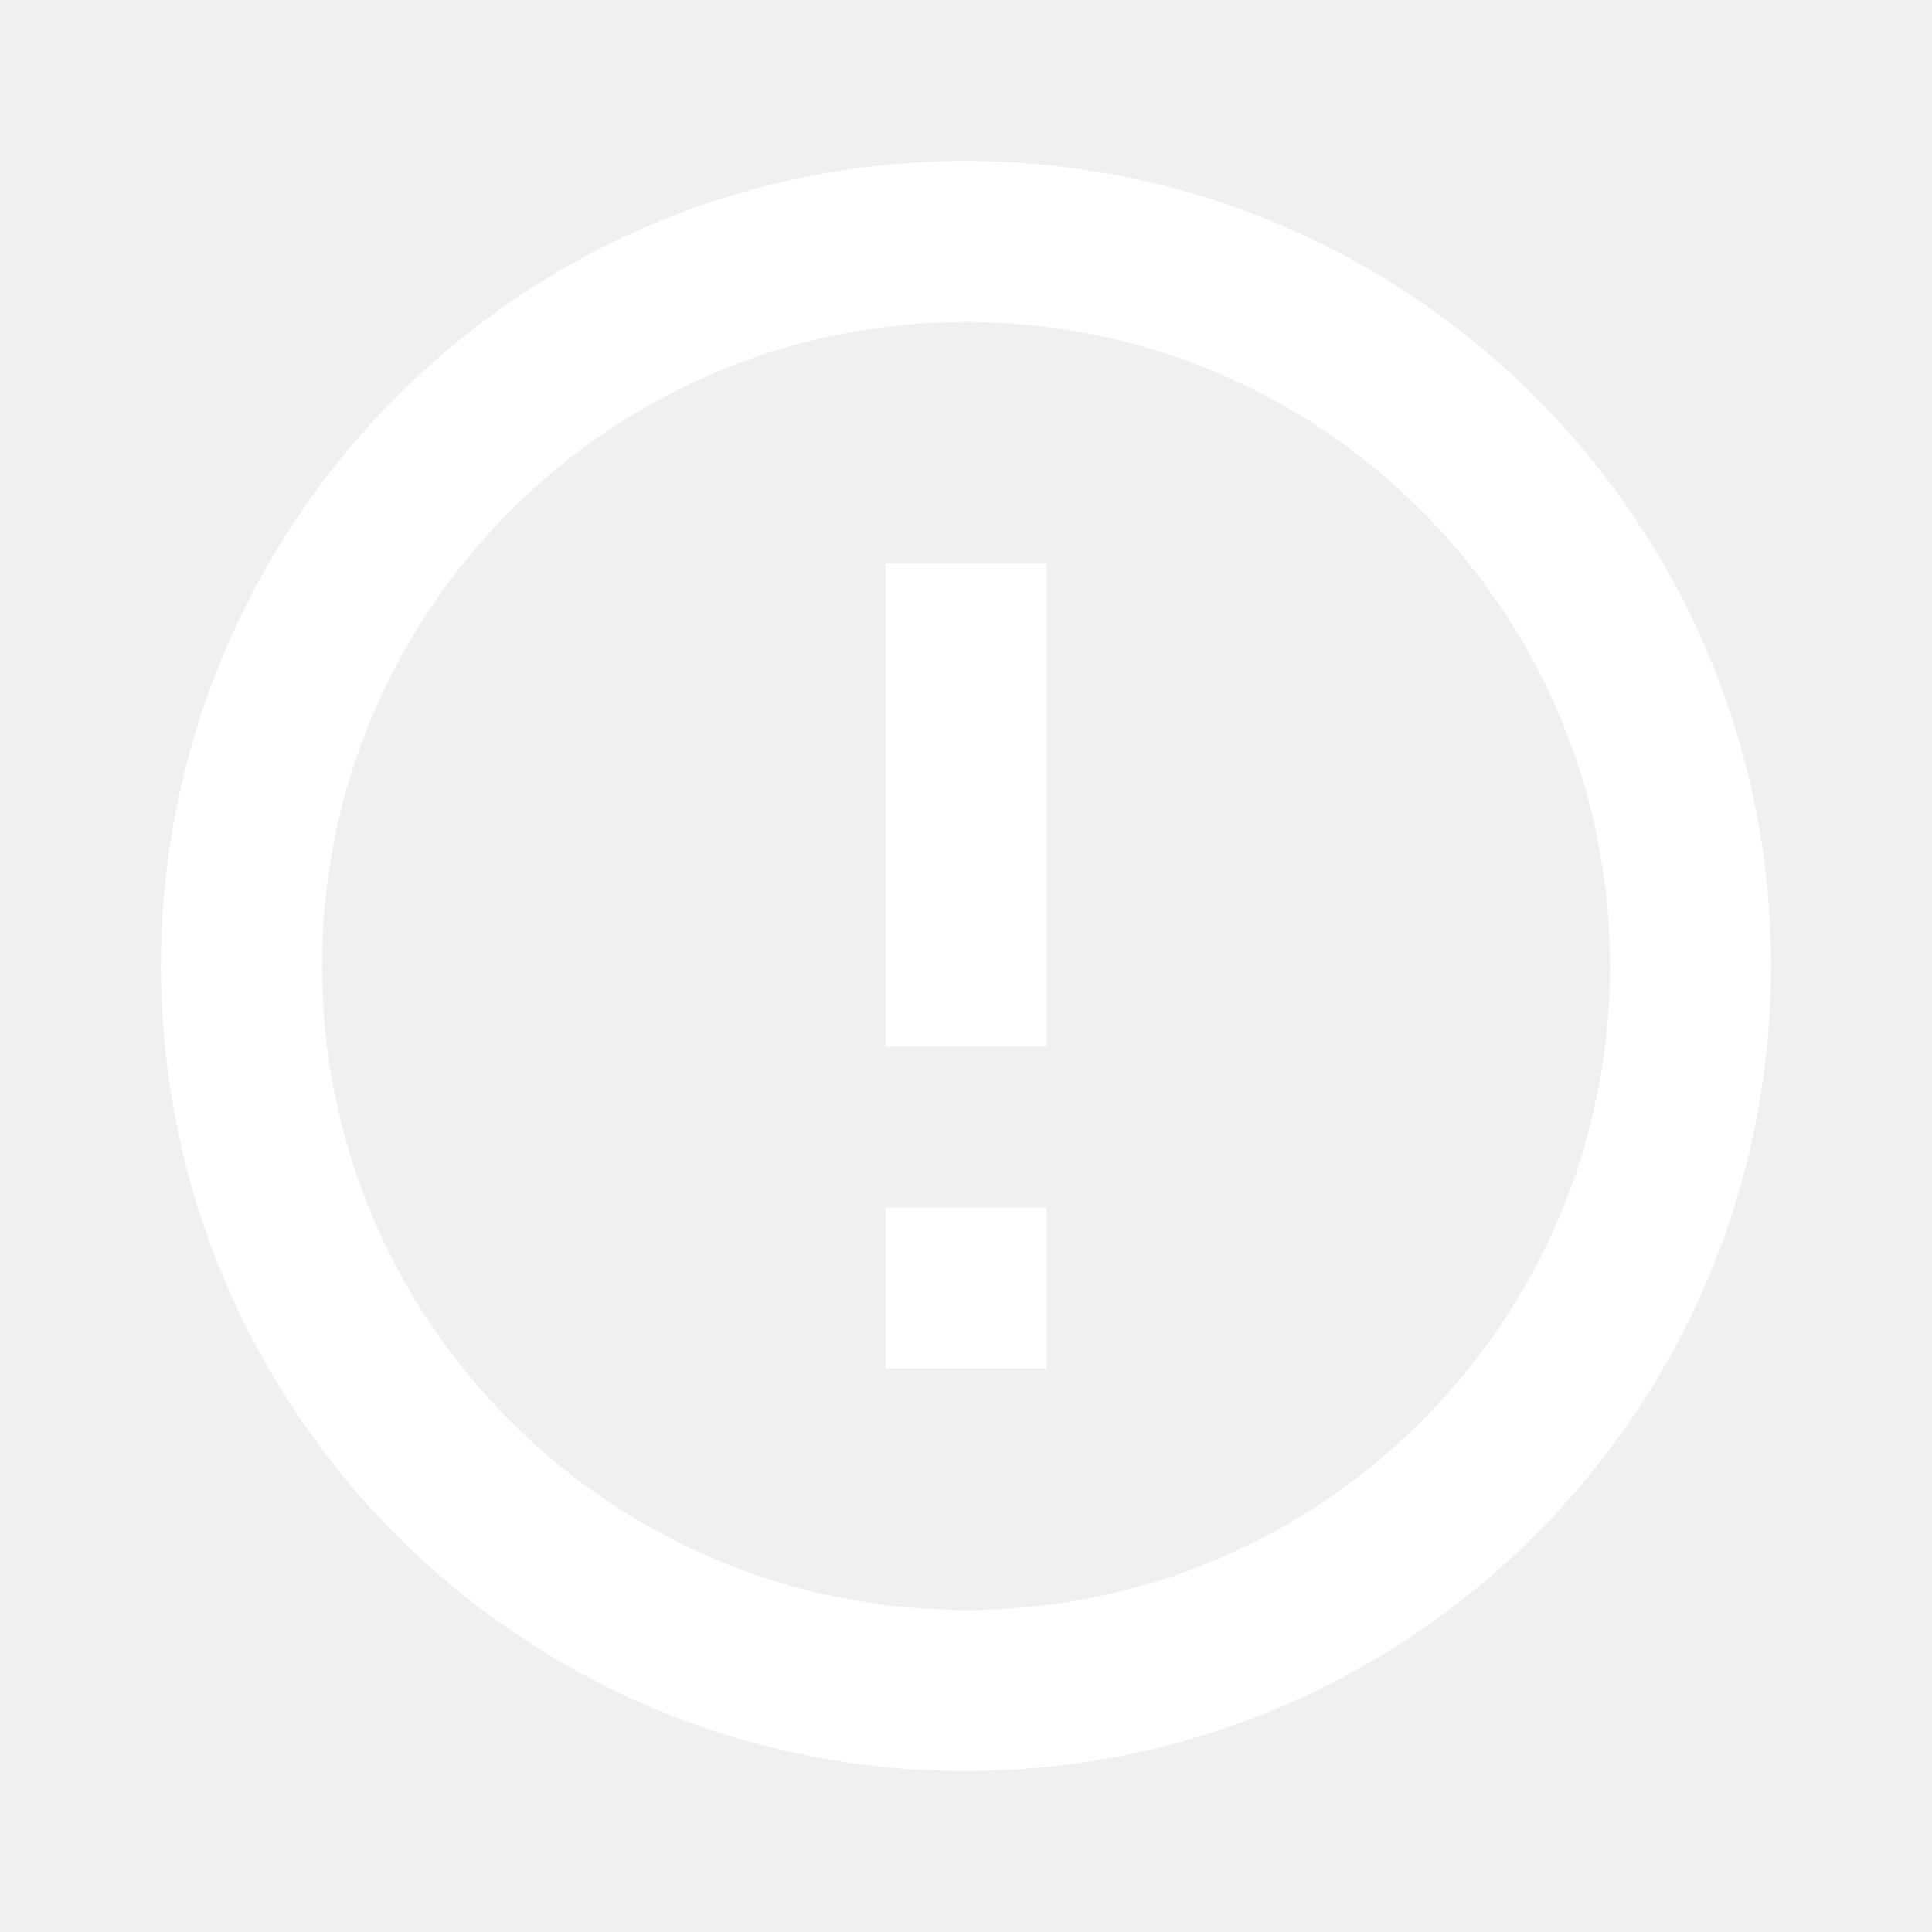
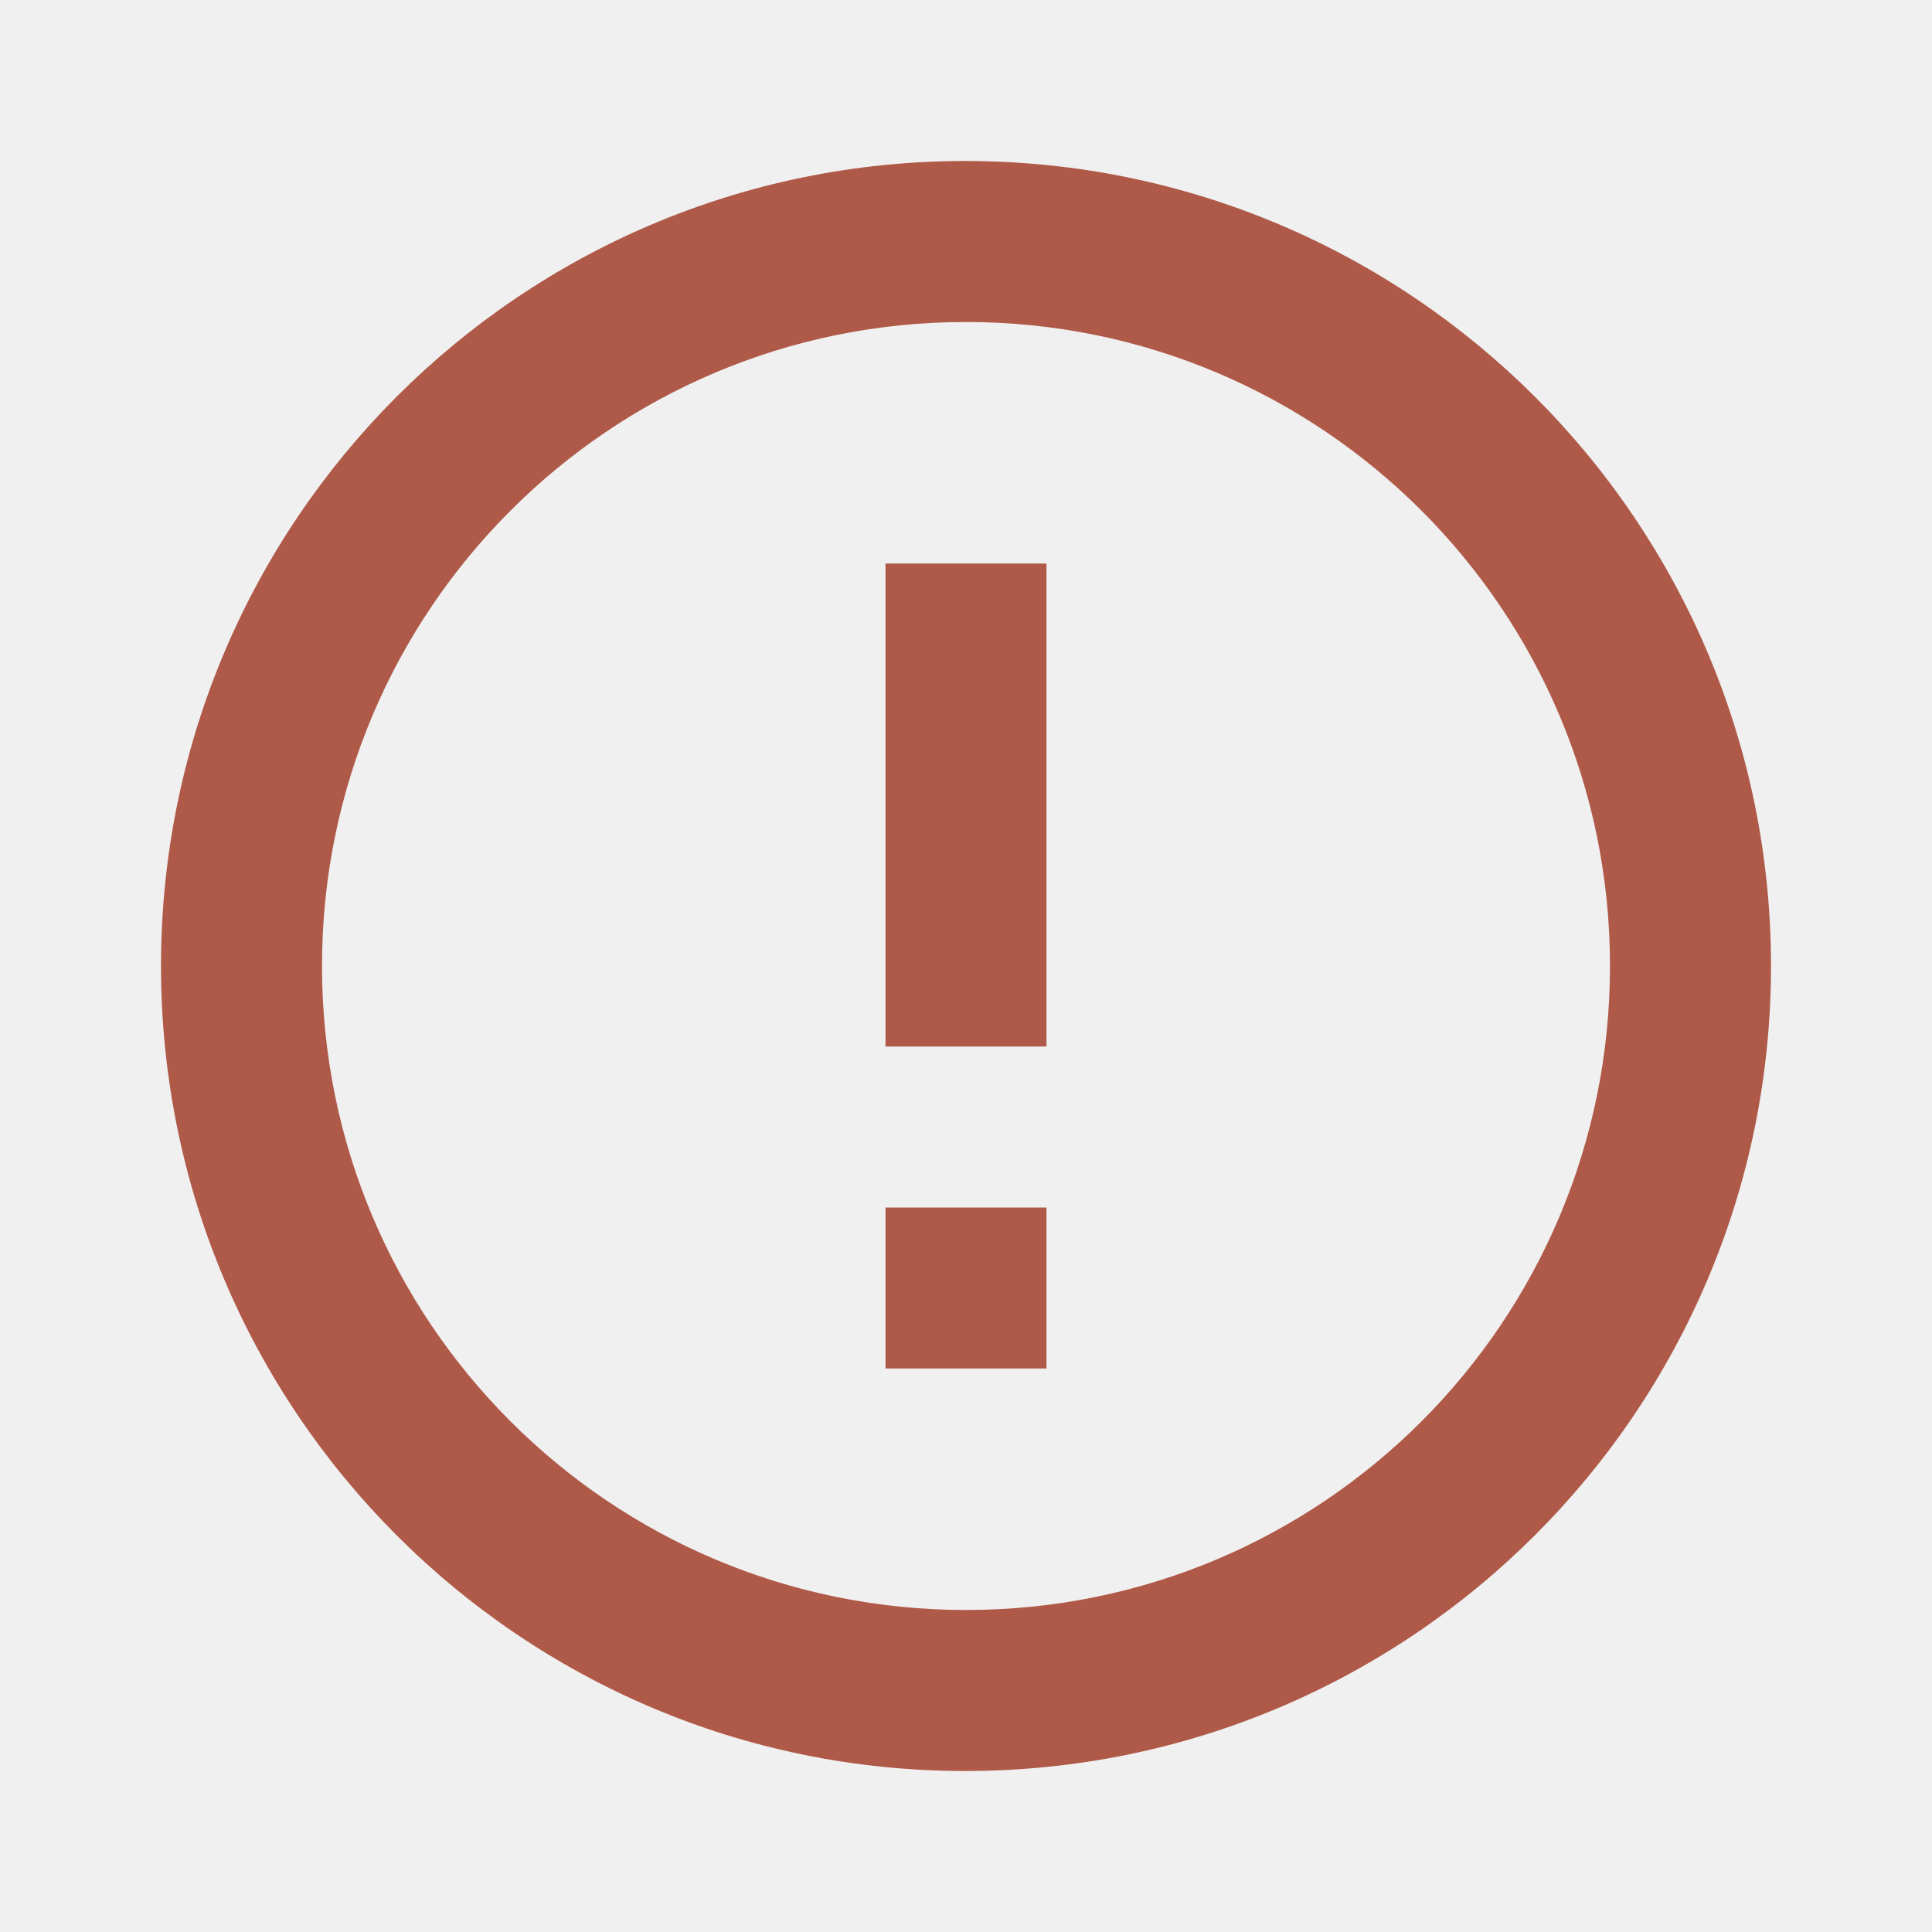
- <svg xmlns="http://www.w3.org/2000/svg" width="24" height="24" viewBox="0 0 24 24" fill="#FFFFFF">
+ <svg xmlns="http://www.w3.org/2000/svg" width="24" height="24" viewBox="0 0 24 24" fill="#AF5948">
  <path fill="none" d="M0 0h24v24H0V0z" />
  <path d="M11 15h2v2h-2zm0-8h2v6h-2zm.99-5C6.47 2 2 6.48 2 12s4.47 10 9.99 10C17.52 22 22 17.52 22 12S17.52 2 11.99 2zM12 20c-4.42 0-8-3.58-8-8s3.58-8 8-8 8 3.58 8 8-3.58 8-8 8z" />
</svg>
